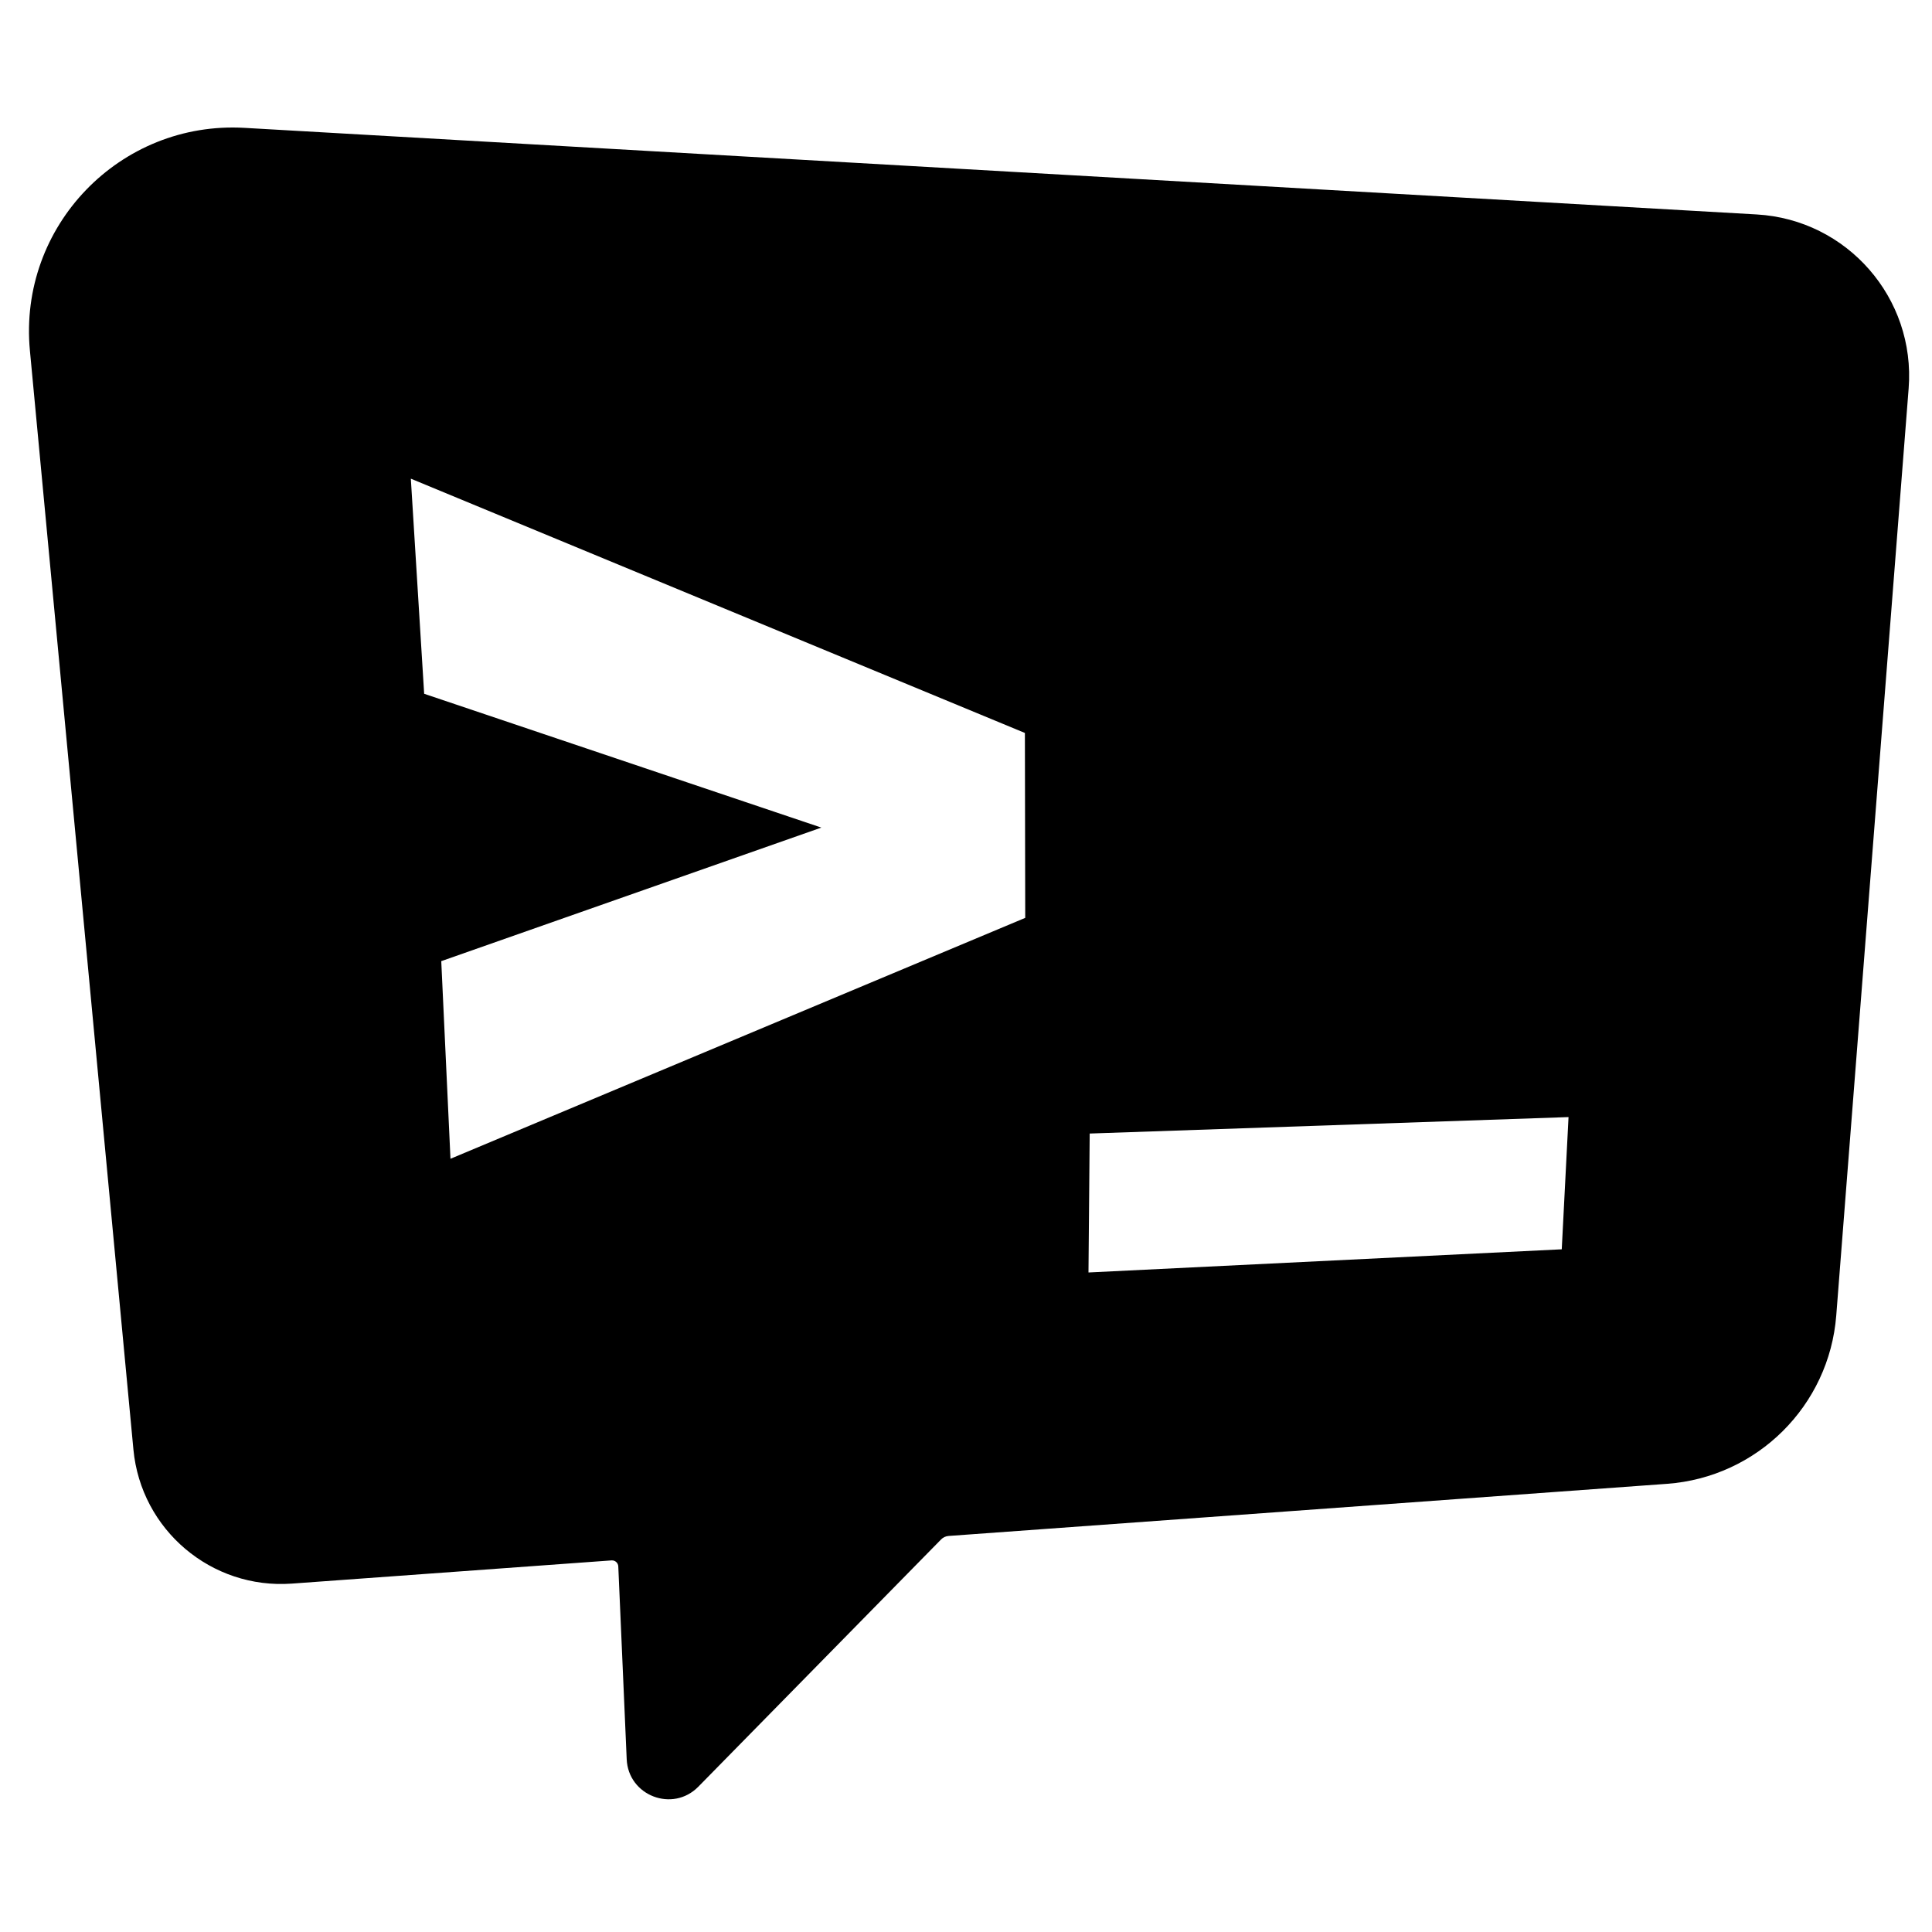
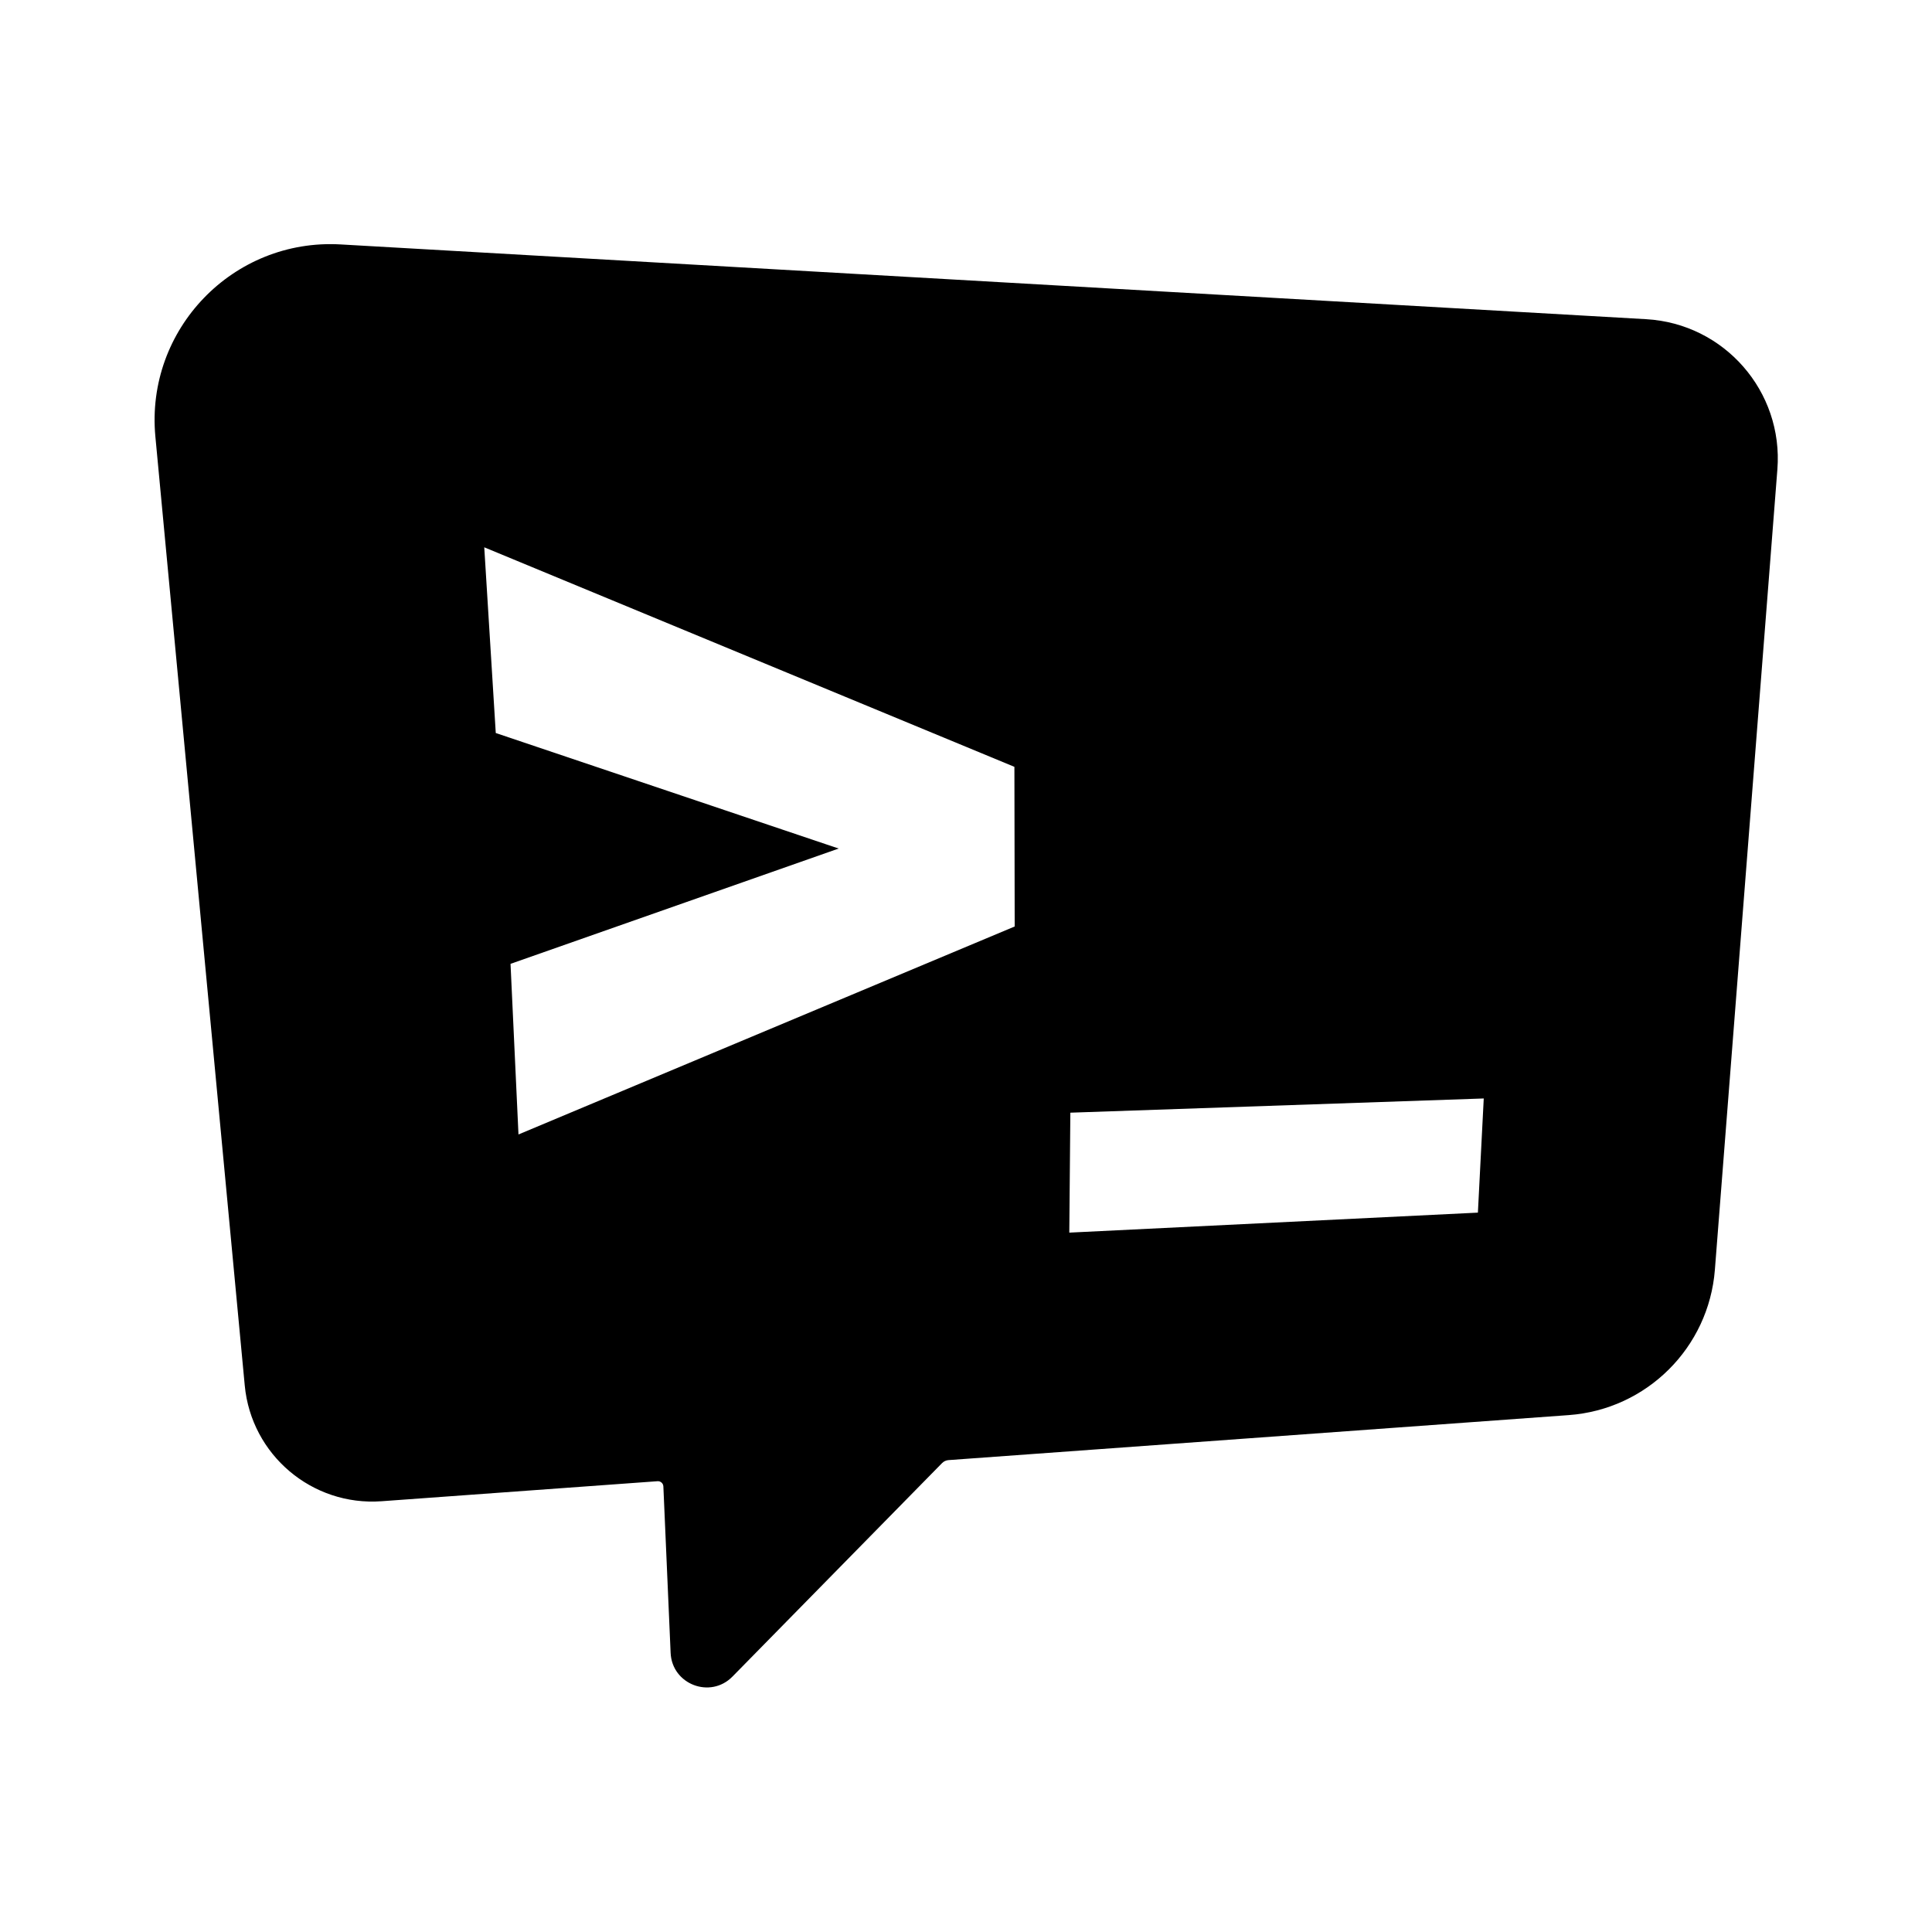
- <svg xmlns="http://www.w3.org/2000/svg" fill="currentColor" height="1em" style="flex:none;line-height:1" viewBox="238 208 1000 1000" width="1em">
+ <svg xmlns="http://www.w3.org/2000/svg" fill="currentColor" style="flex:none;line-height:1" viewBox="160.321 127.635 1158.288 1158.288">
  <path d="M725.116 1004.8L599.456 1132.79C586.196 1146.3 563.196 1137.48 562.376 1118.56L558.026 1018.77C557.946 1016.94 556.366 1015.53 554.536 1015.66L389.066 1027.67C347.406 1030.69 310.976 999.858 307.056 958.268L253.476 389.418C247.416 325.098 300.066 270.478 364.566 274.178L1147.27 318.998C1194.09 321.678 1229.56 362.308 1225.91 409.058L1188.44 888.898C1184.79 935.608 1147.55 972.638 1100.81 976.028L728.996 1003.01C727.526 1003.11 726.146 1003.75 725.116 1004.8ZM768.656 683.088L768.486 587.378L450.646 455.758L457.546 567.098L663.126 636.358L466.396 705.488L471.166 807.778L768.656 683.088ZM801.396 866.628L1046.36 854.638L1049.87 786.198L802.026 794.718L801.396 866.628Z" />
</svg>
